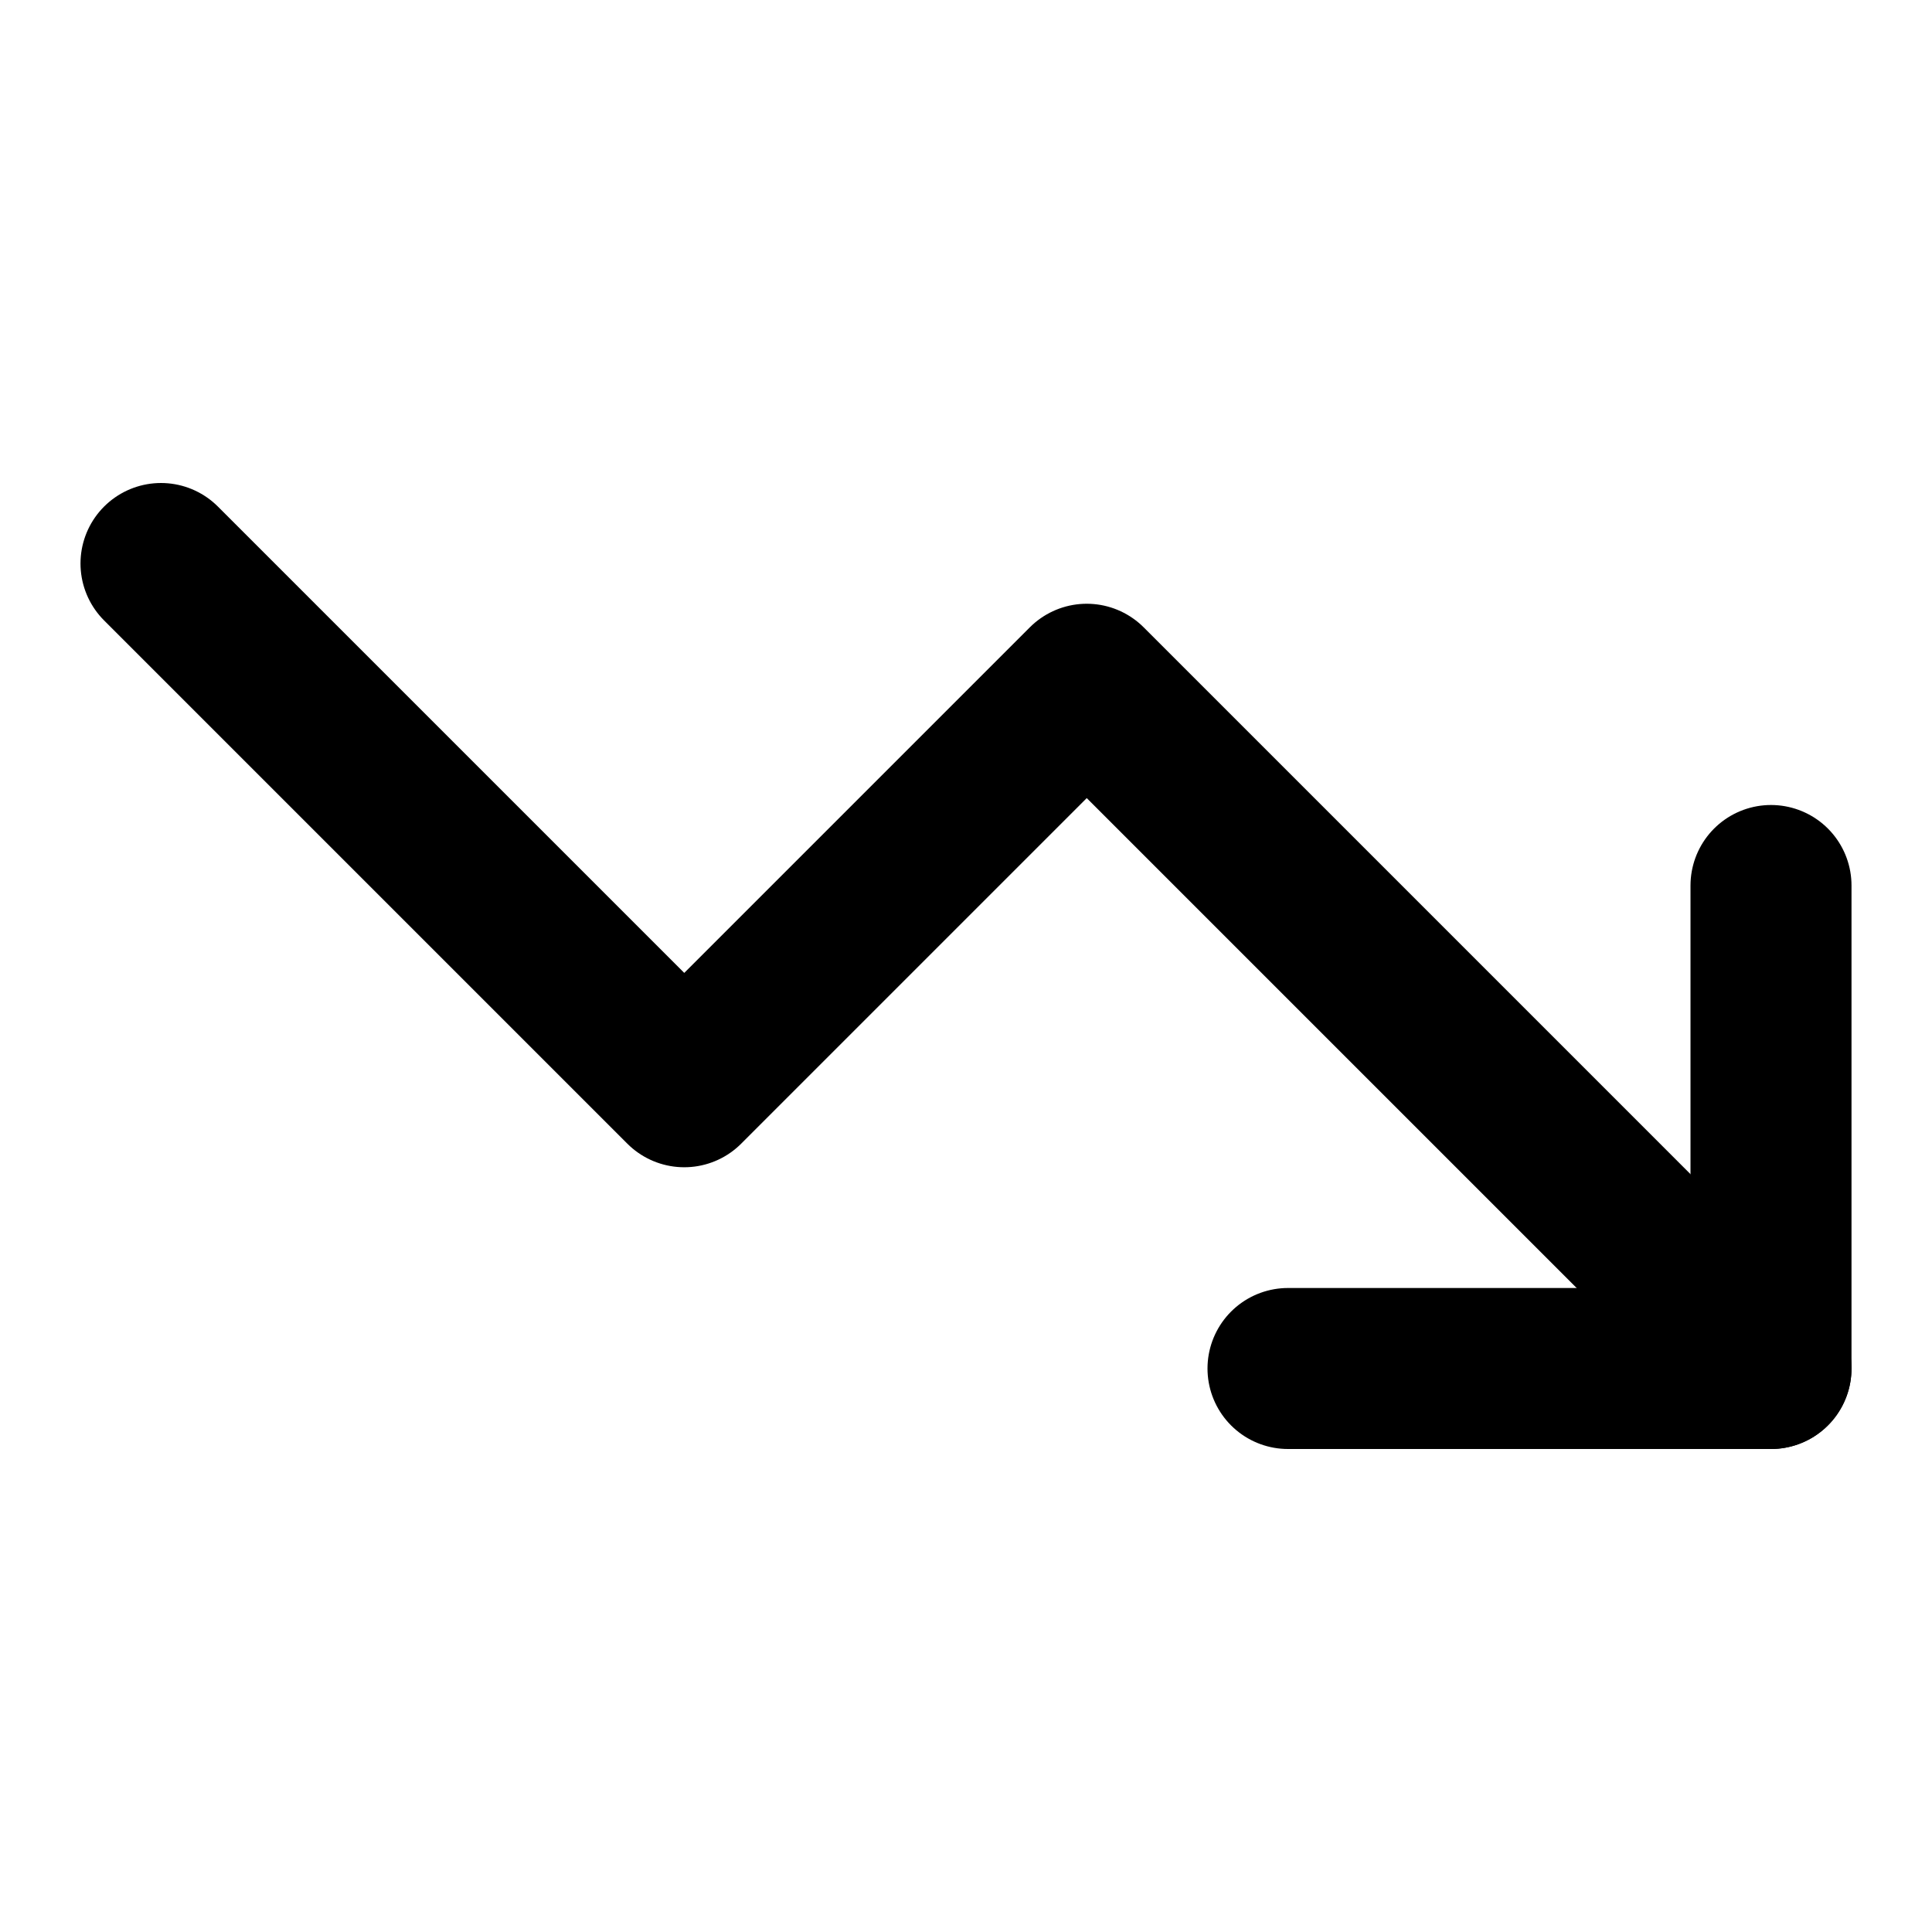
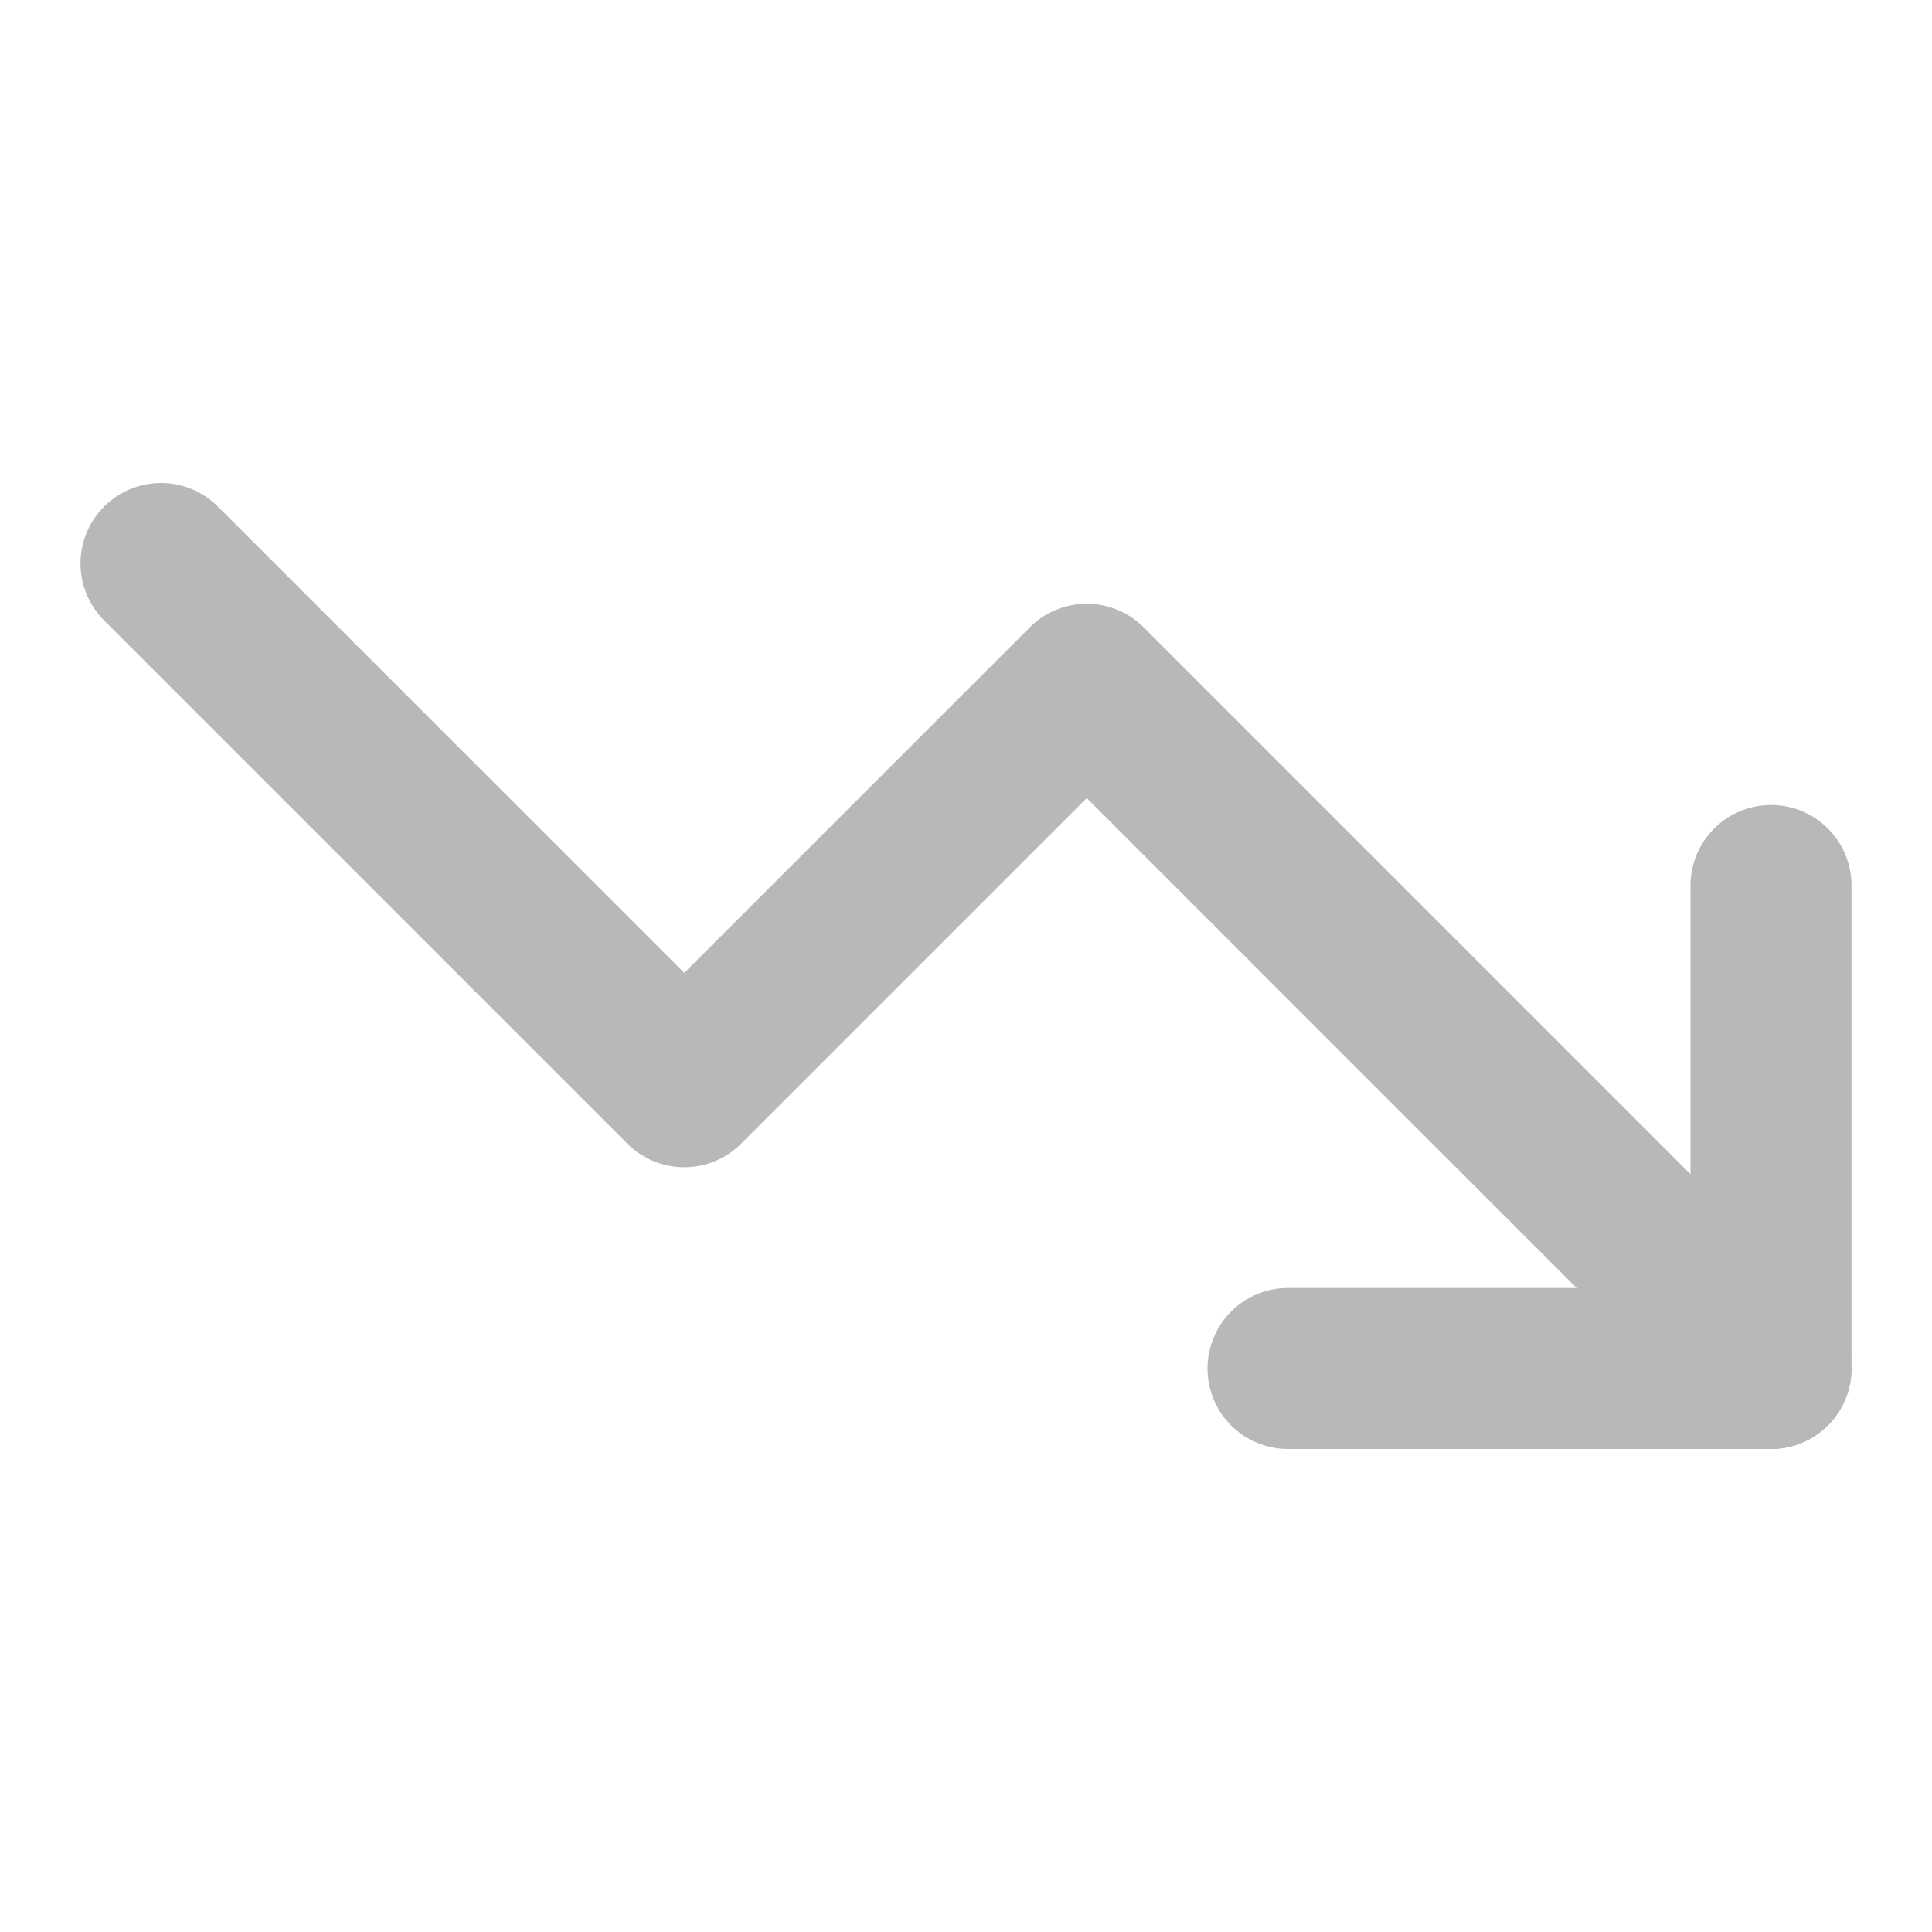
- <svg xmlns="http://www.w3.org/2000/svg" width="24" height="24" viewBox="0 0 24 24" fill="none" stroke="currentColor" stroke-width="2" stroke-linecap="round" stroke-linejoin="round" class="lucide lucide-trending-down">
-   <polyline points="22 17 13.5 8.5 8.5 13.5 2 7" />
-   <polyline points="16 17 22 17 22 11" />
+ <svg xmlns="http://www.w3.org/2000/svg" width="24" height="24" viewBox="0 0 24 24" fill="none">
+   <path d="M22 17L13.5 8.5L8.5 13.5L2 7" stroke="#B8B8B8" stroke-width="2" stroke-linecap="round" stroke-linejoin="round" />
+   <path d="M16 17H22V11" stroke="#B8B8B8" stroke-width="2" stroke-linecap="round" stroke-linejoin="round" />
</svg>
